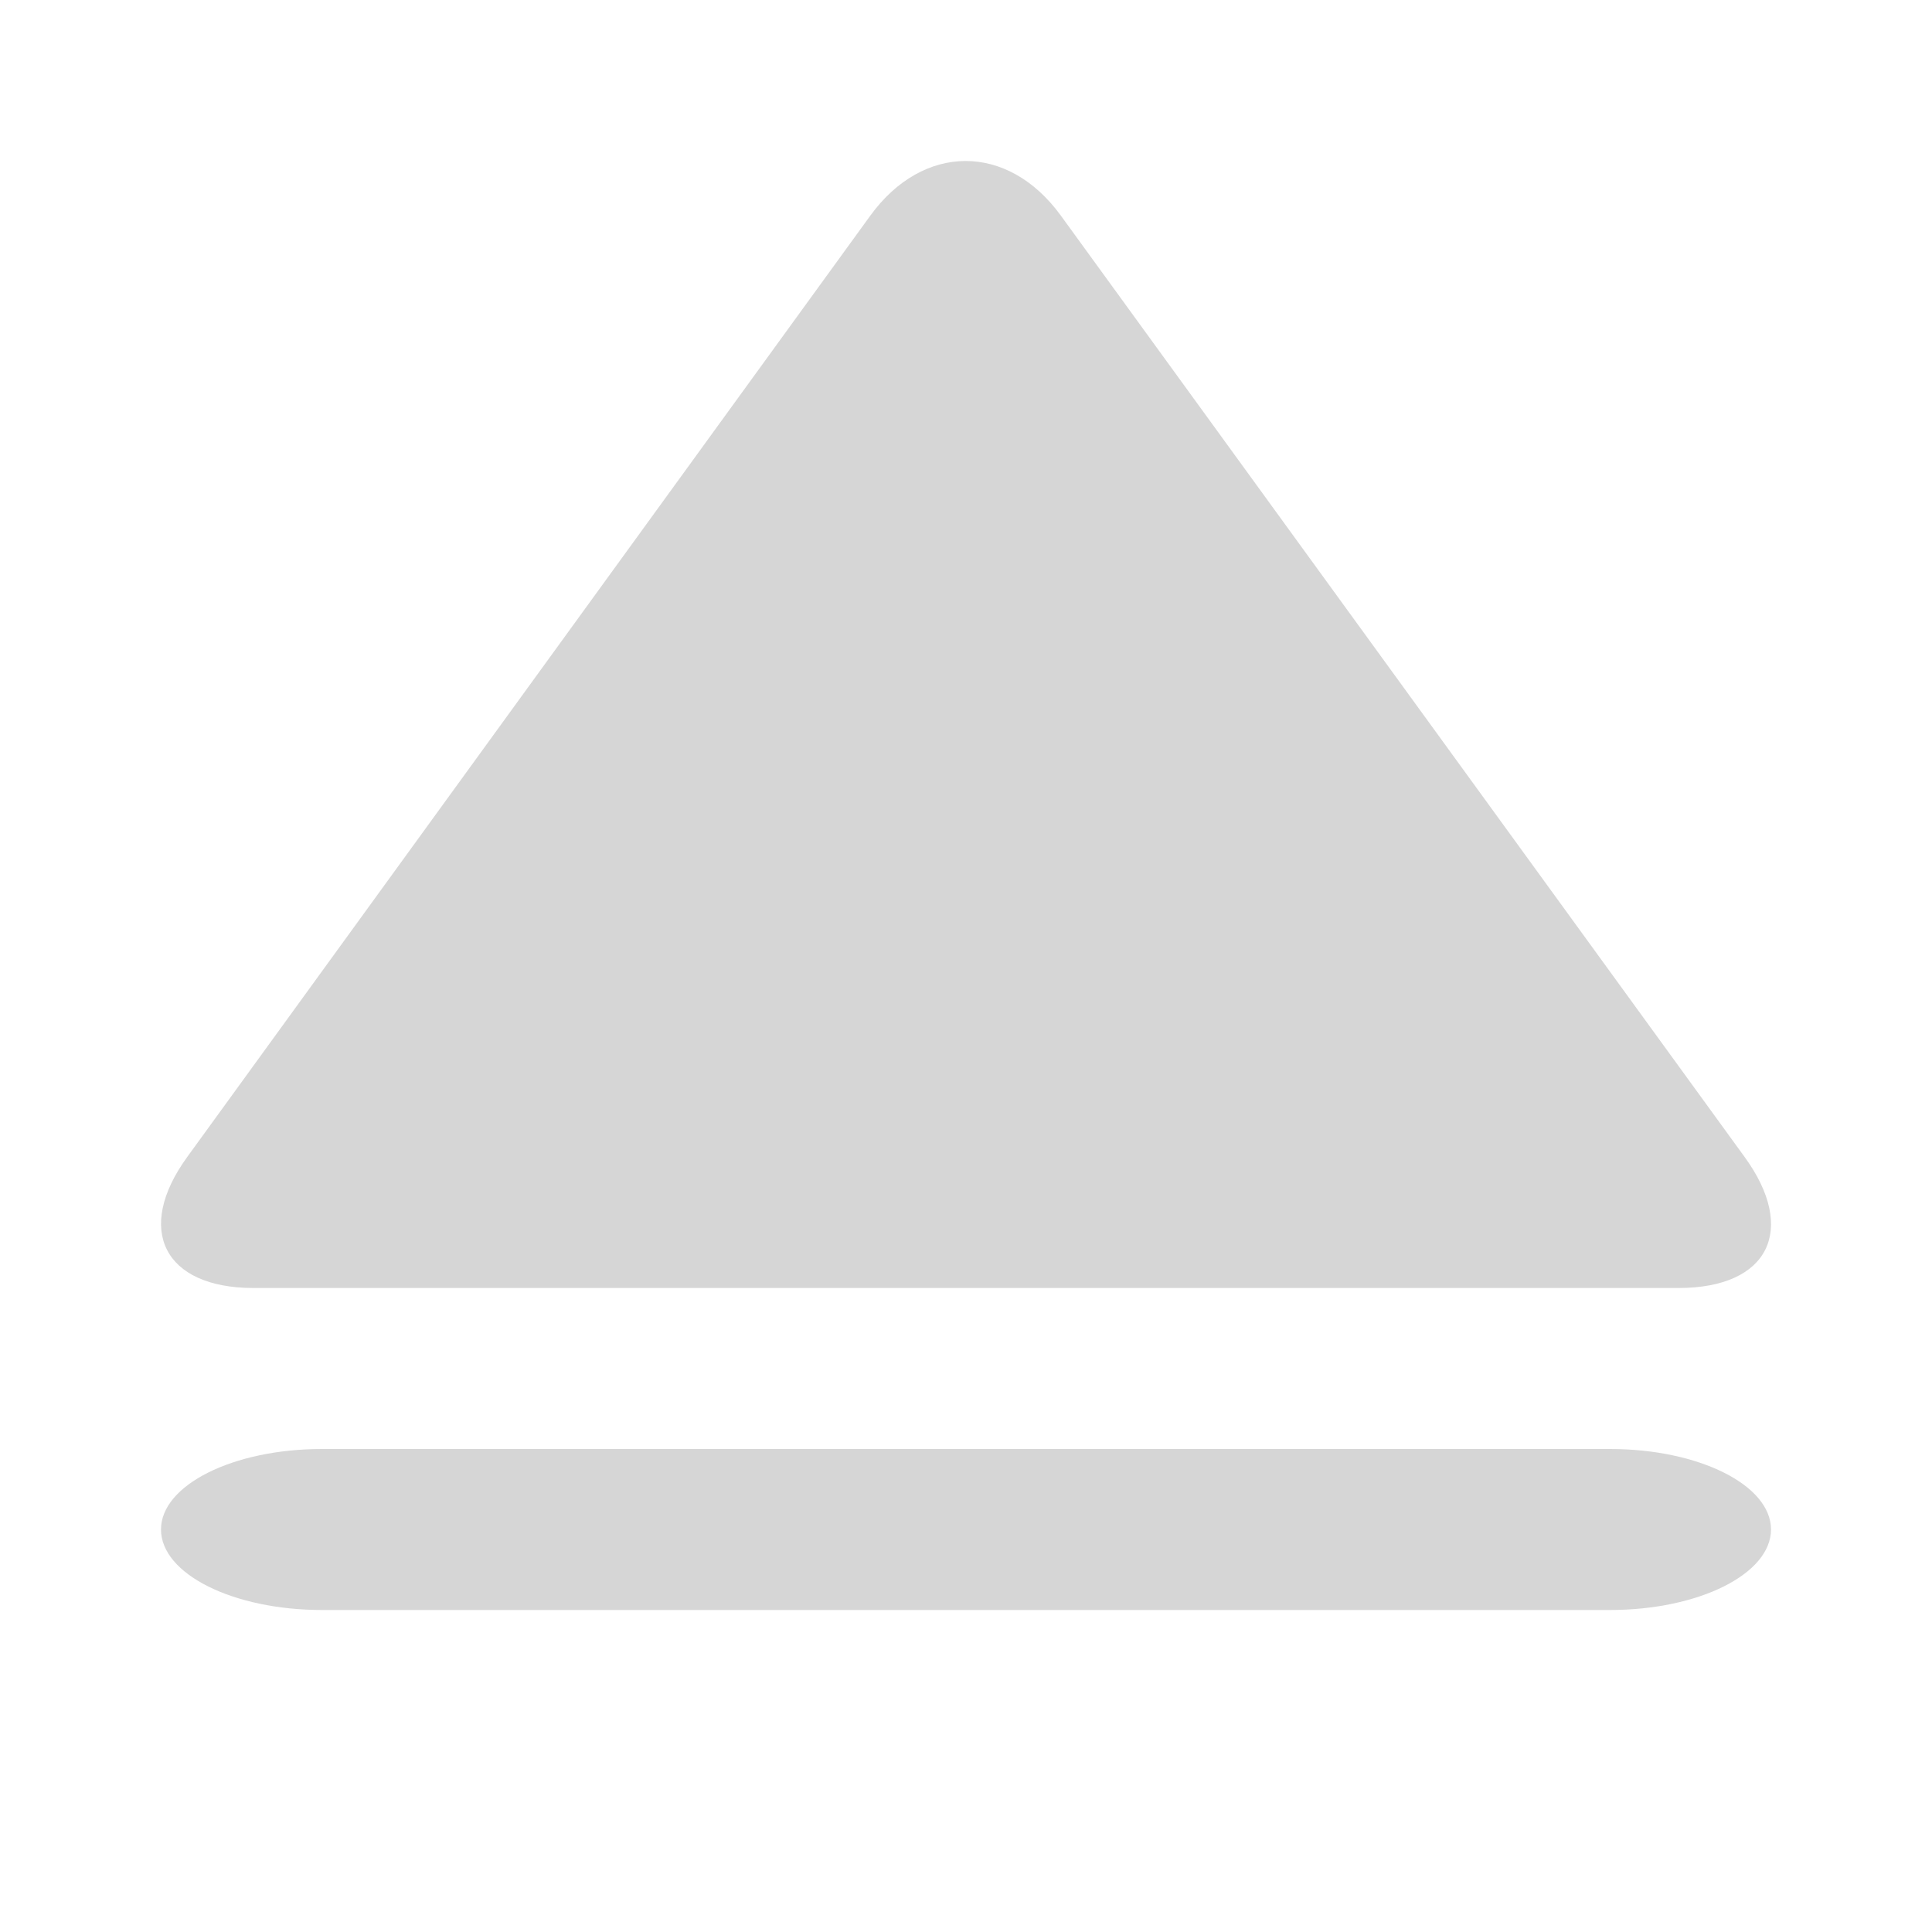
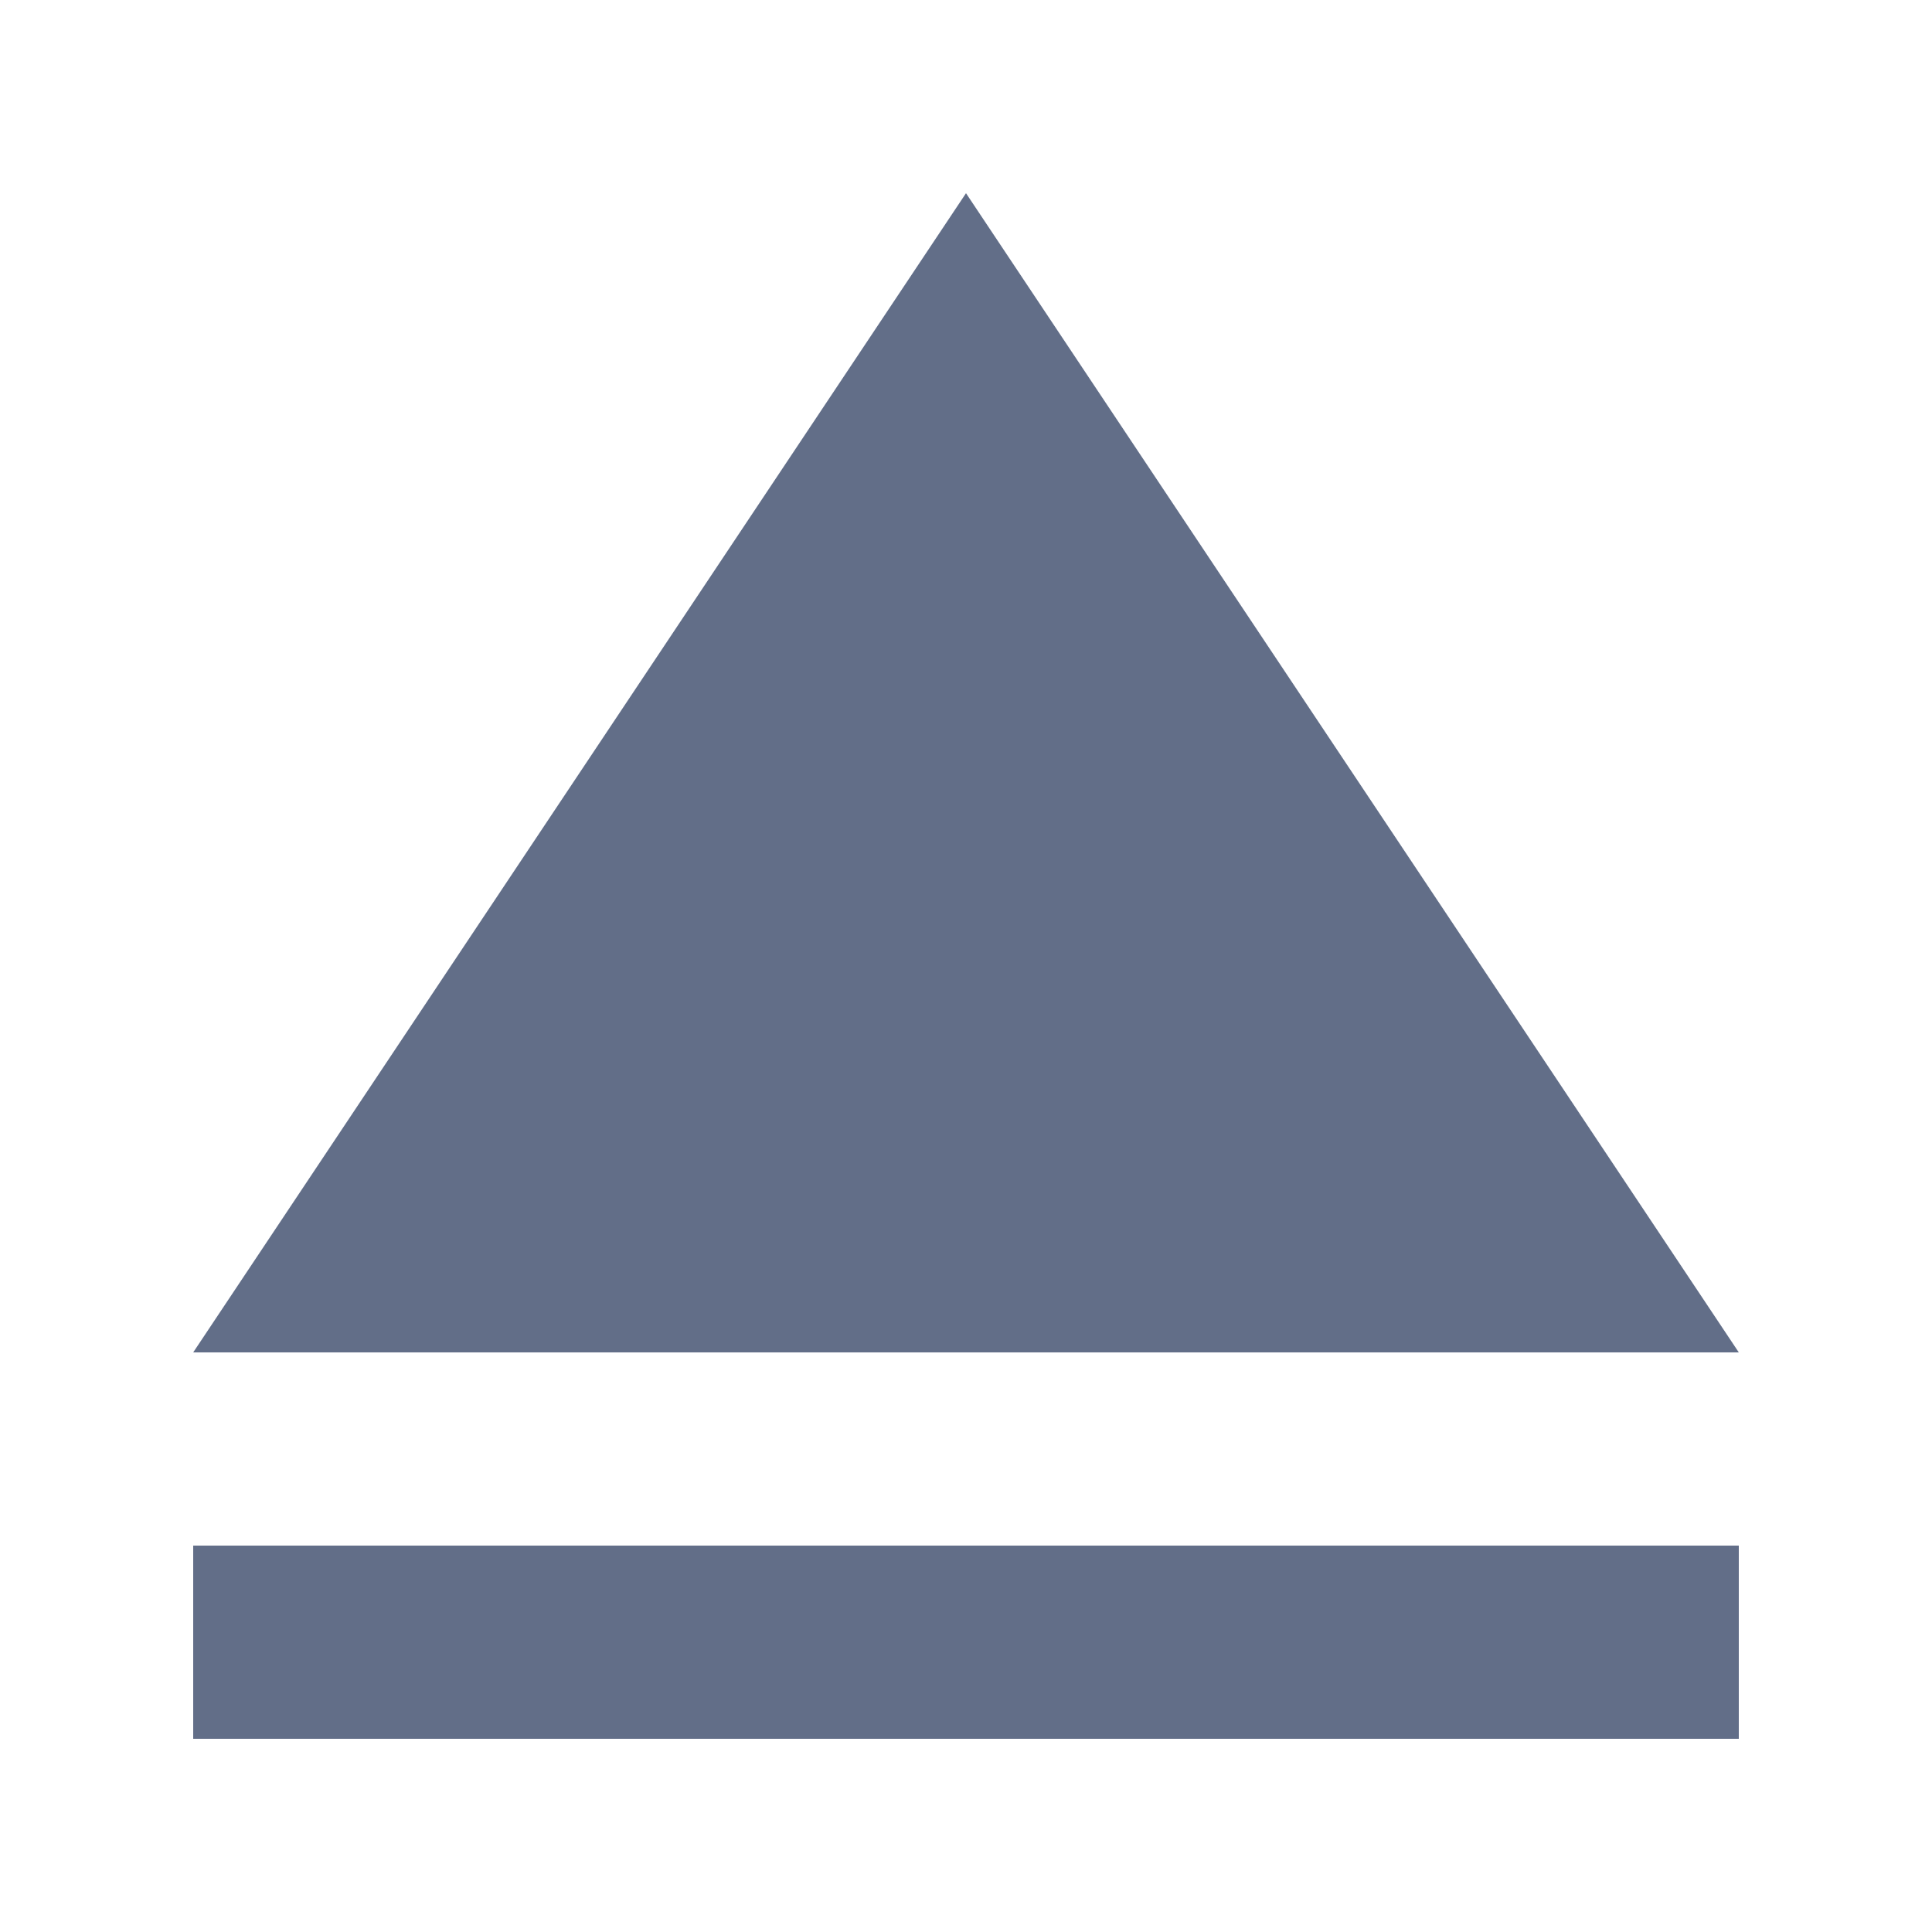
- <svg xmlns="http://www.w3.org/2000/svg" width="12px" height="12px" viewBox="0 0 12 12" version="1.1">
-   <defs />
-   <g id="Page-1" stroke="none" stroke-width="1" fill="none" fill-rule="evenodd">
-     <g id="unmount_normal" fill="#D6D6D6">
-       <g id="Group" transform="translate(1, 1)">
-         <path d="M4.406,0.339 C4.733,-0.111 5.259,-0.115 5.589,0.339 L9.836,6.186 C10.163,6.635 9.989,7 9.426,7 L0.574,7 C0.02,7 -0.166,6.639 0.163,6.186 L4.406,0.339 Z" id="Rectangle-87" />
-         <rect id="Rectangle-88" x="0" y="8" width="10" height="1" rx="1" />
-       </g>
-     </g>
+ <svg xmlns="http://www.w3.org/2000/svg" width="10" height="10" viewBox="0 0 10 10">
+   <g fill="none" fill-rule="evenodd">
+     <polygon fill="#626E88" fill-rule="nonzero" points="5 1 9 7 1 7" />
+     <rect width="8" height="1" x="1" y="8" fill="#626E88" fill-rule="nonzero" />
  </g>
</svg>
